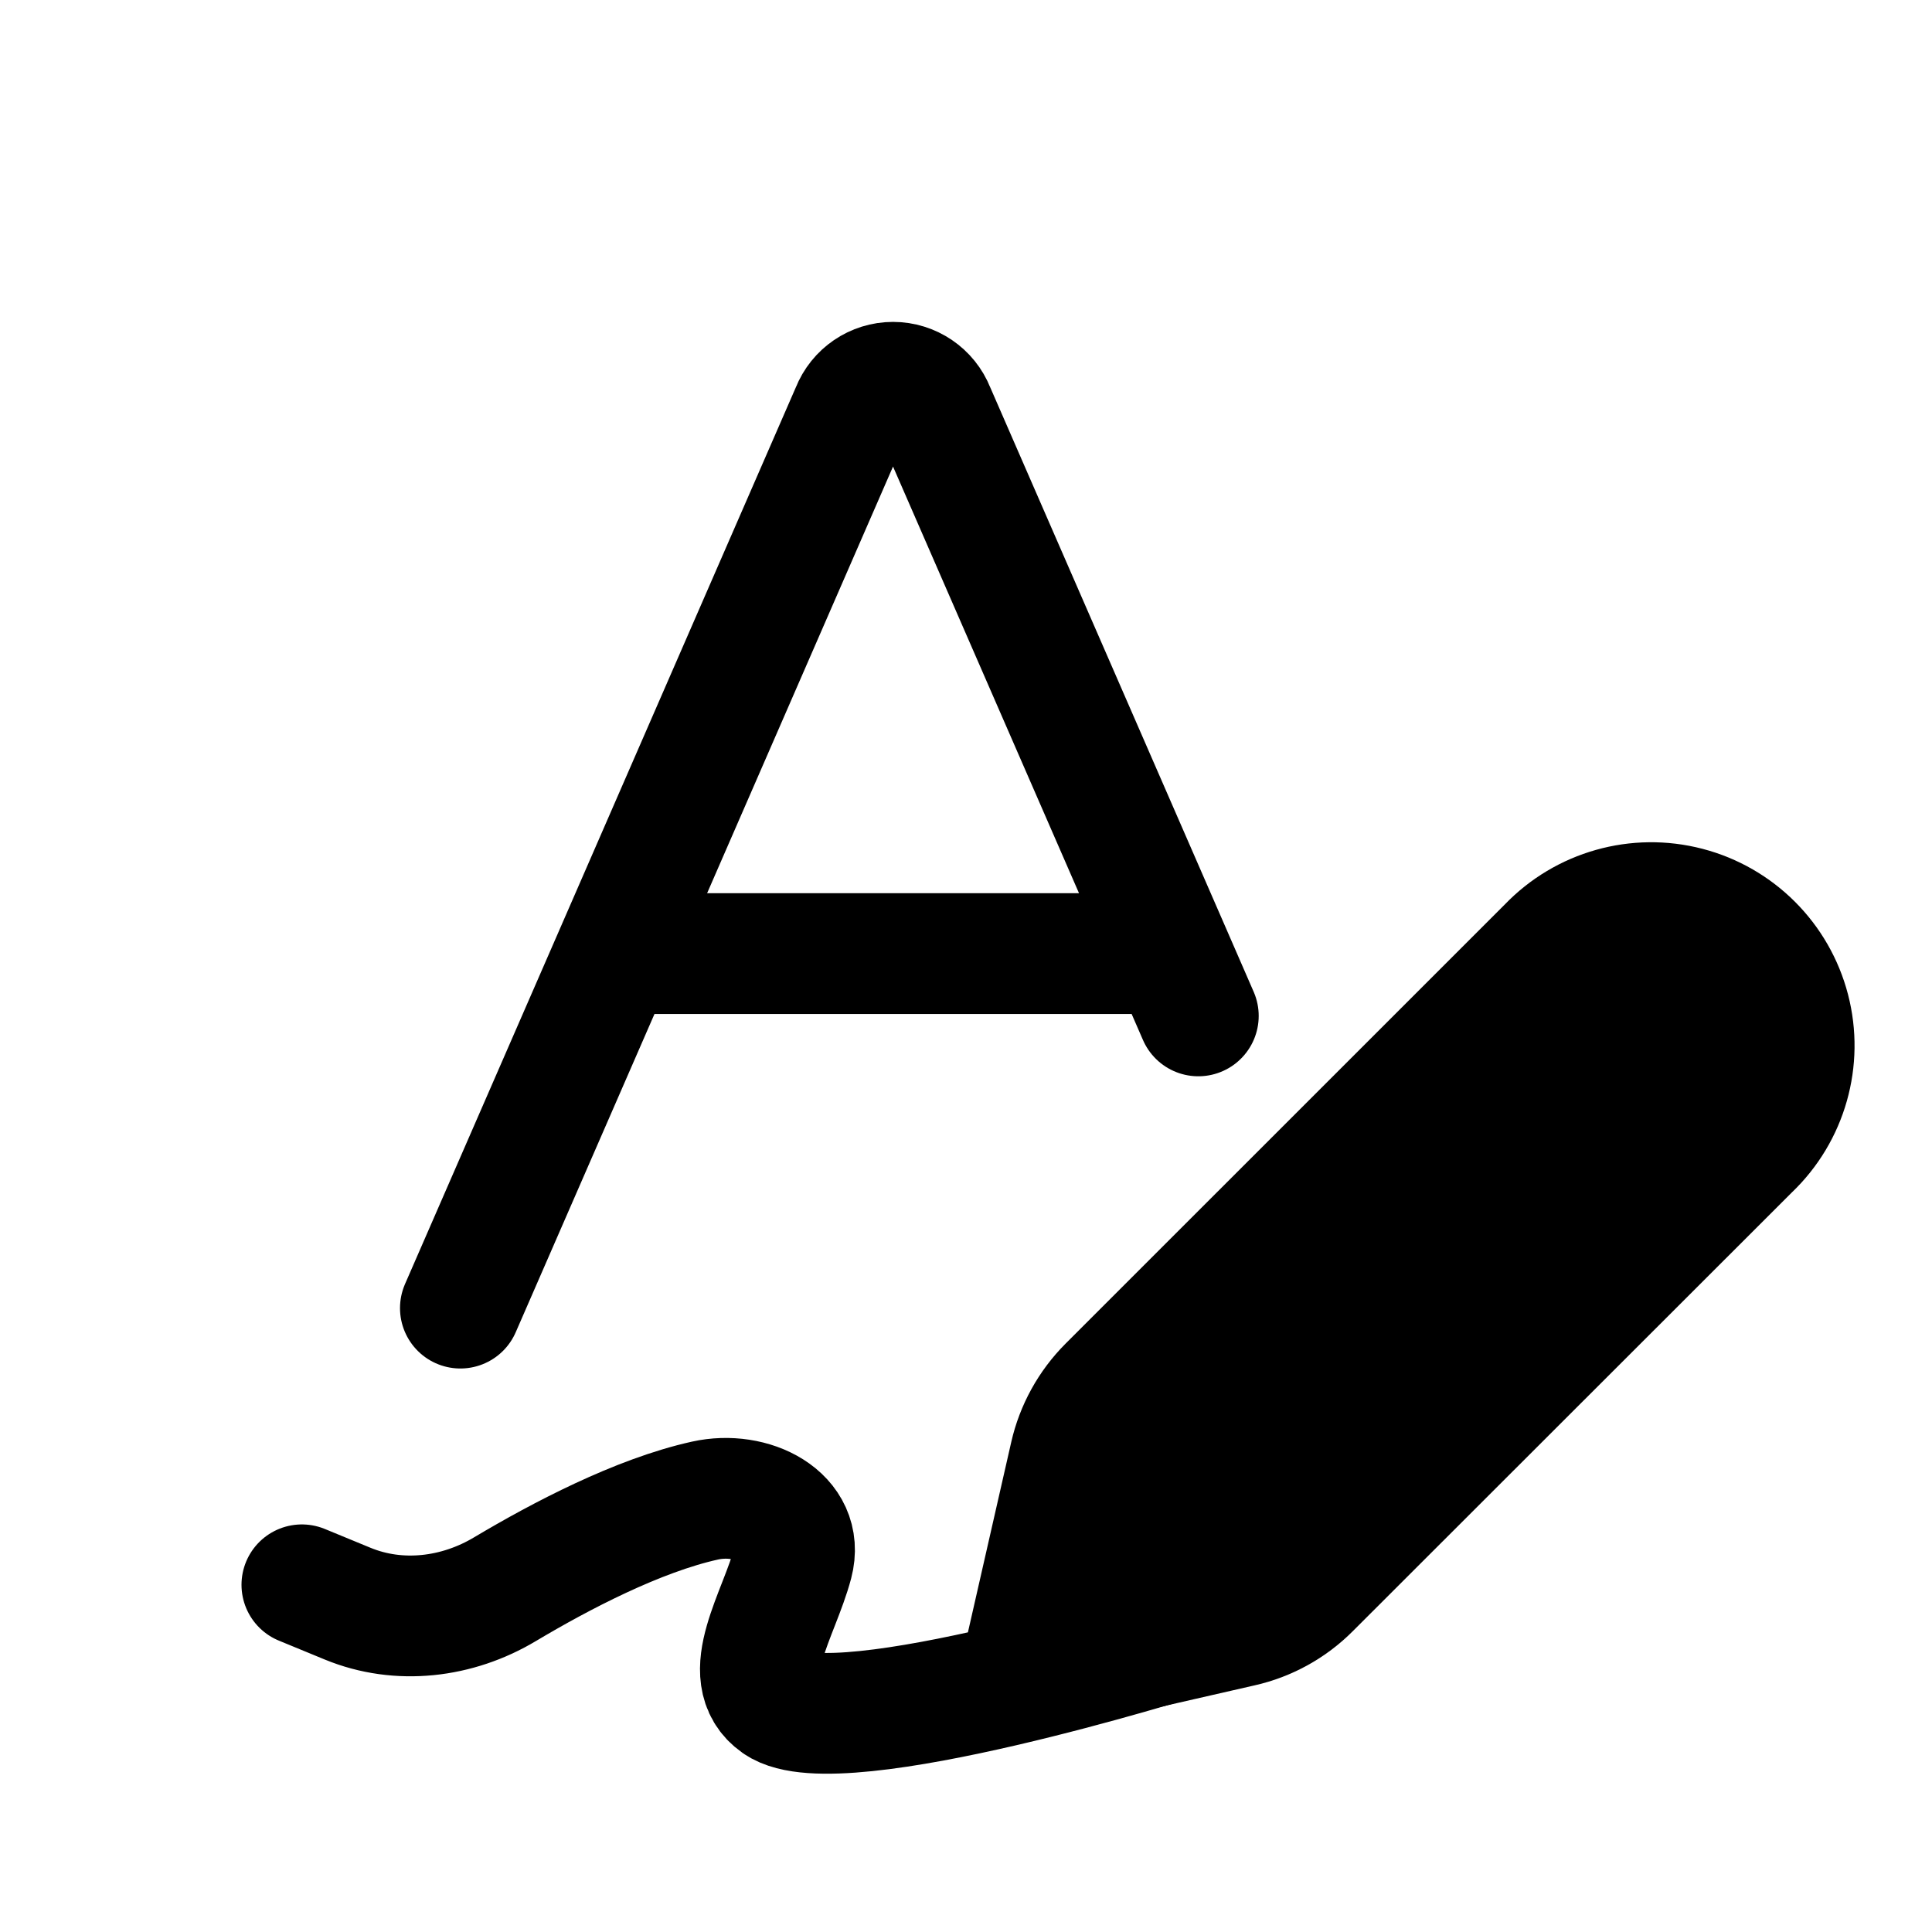
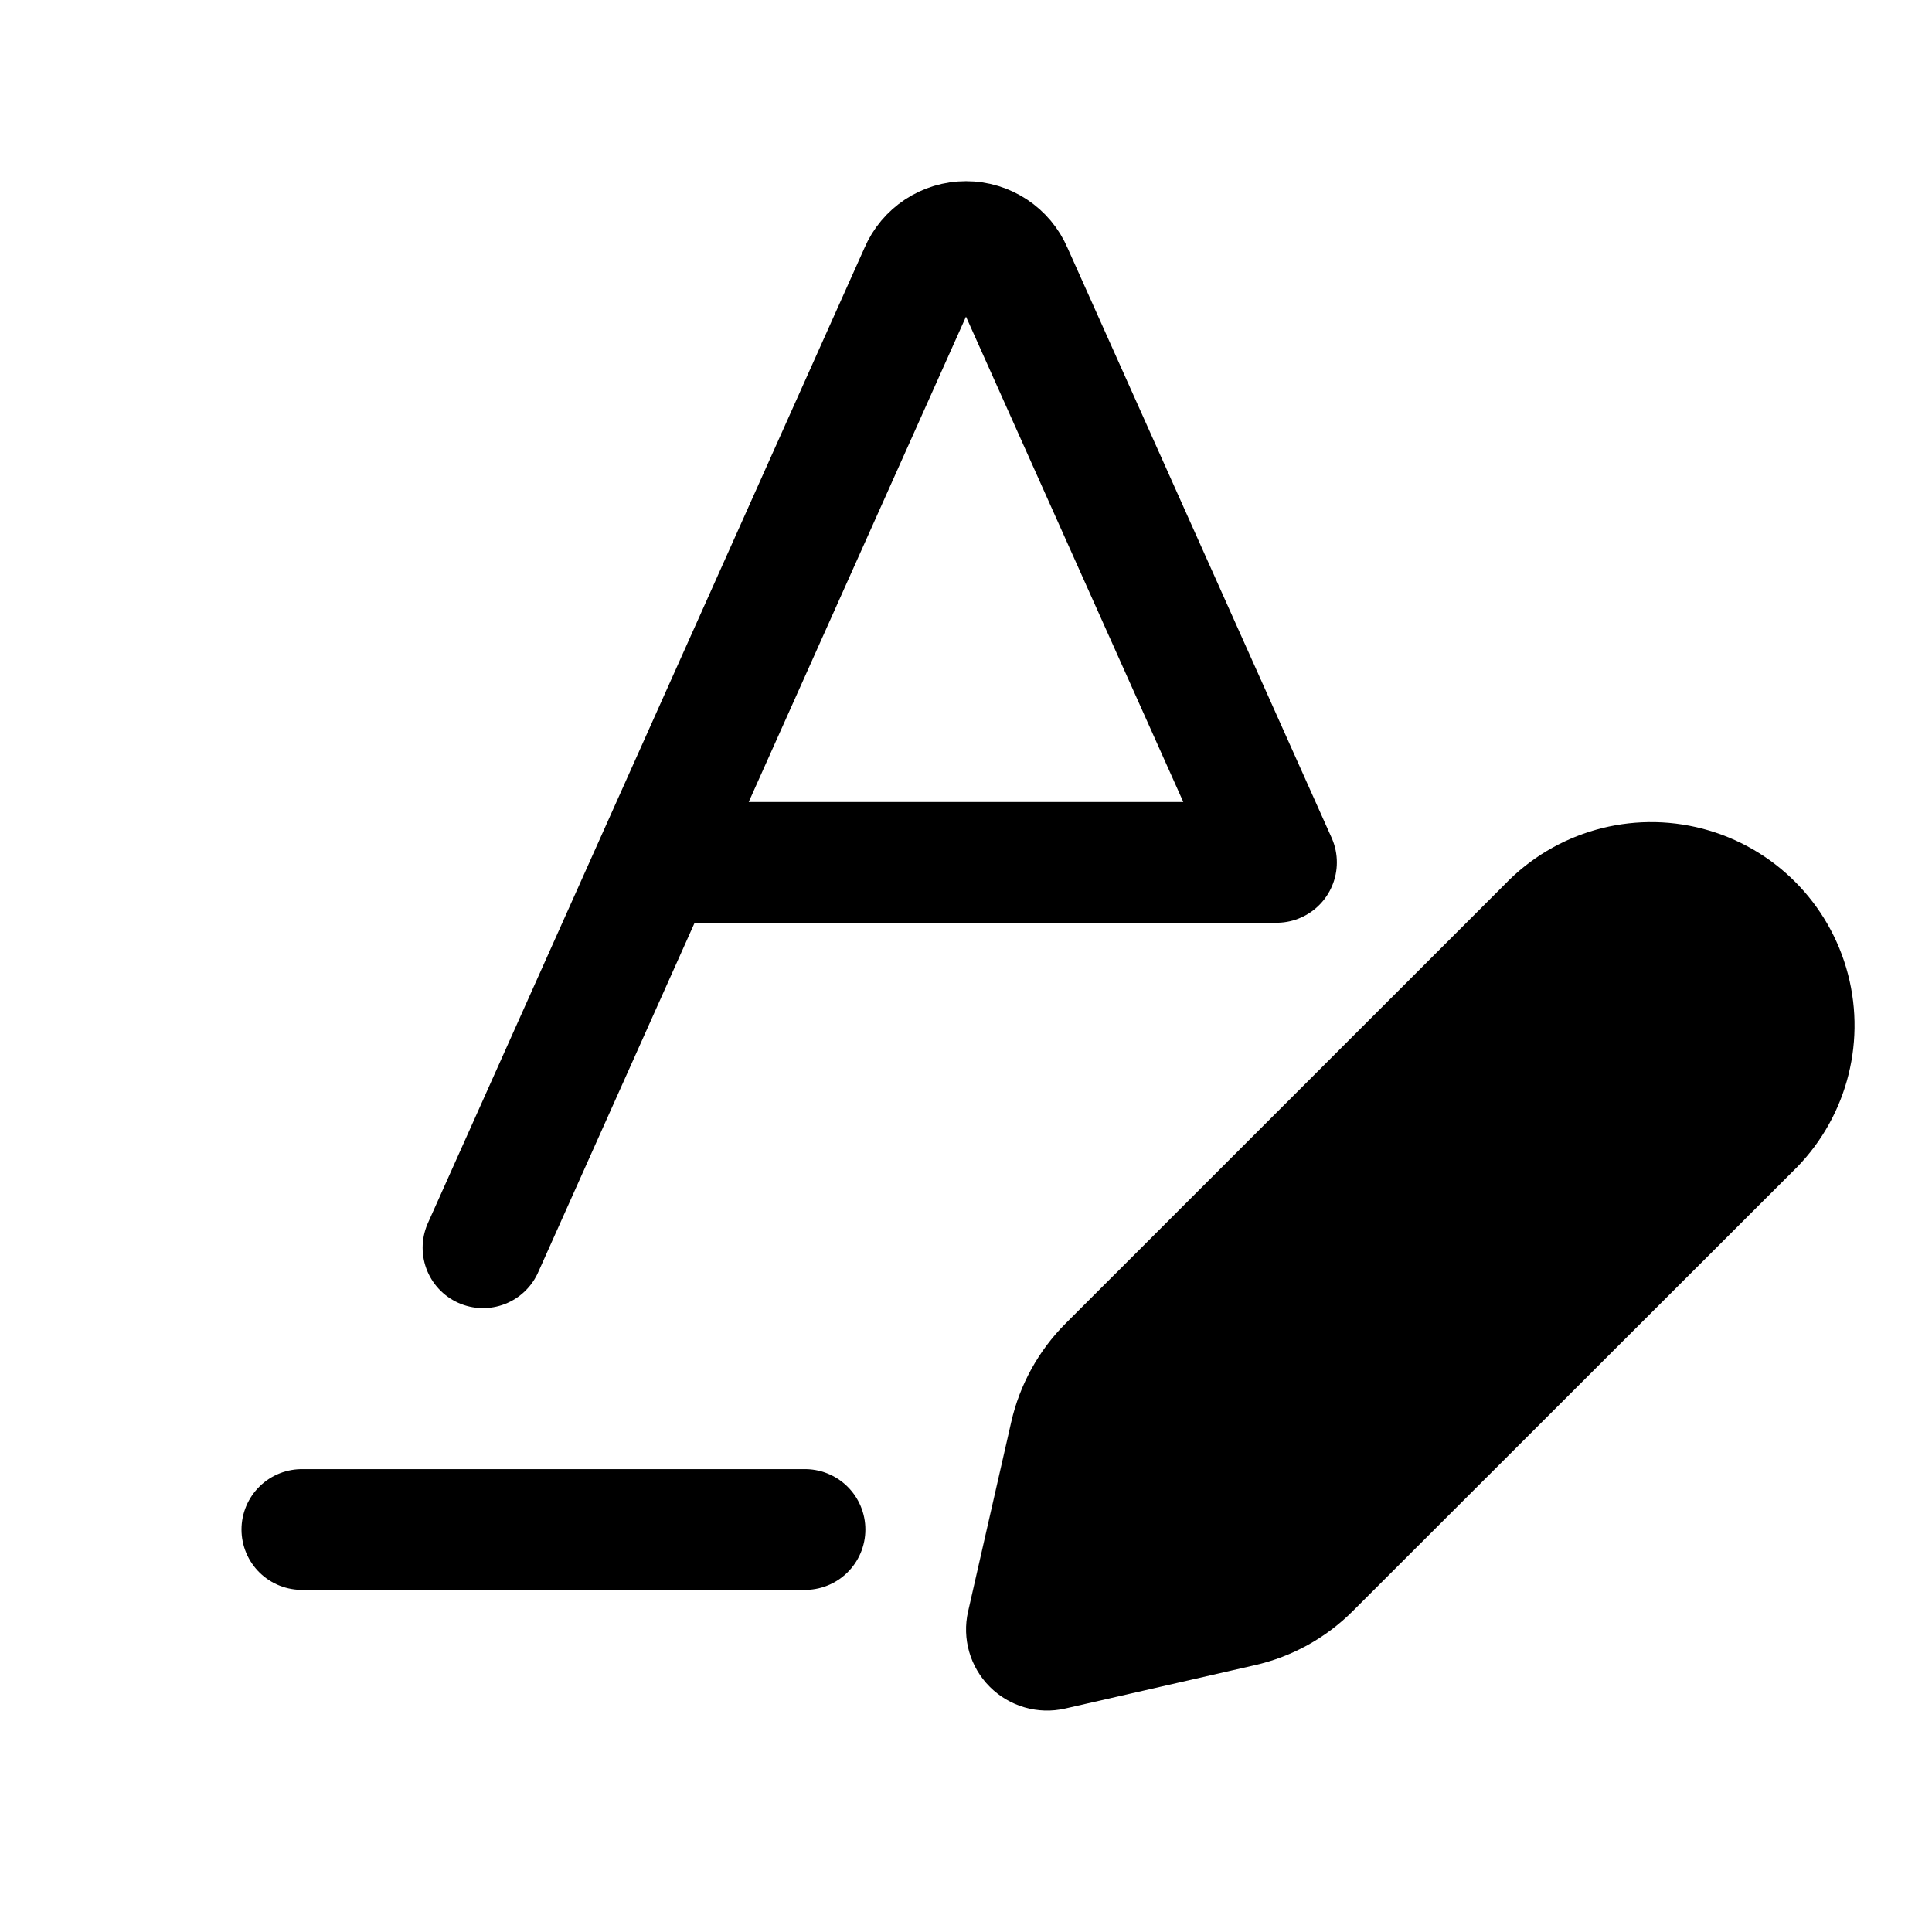
<svg xmlns="http://www.w3.org/2000/svg" width="24" height="24" fill="none" viewBox="0 0 24 24">
-   <path stroke="currentColor" stroke-linecap="round" stroke-linejoin="round" stroke-width="1.5" d="m5.719 16.25 1.92-4.404m0 0h6.91m-6.91 0 2.94-6.747a.553.553 0 0 1 1.029 0l2.941 6.747m0 0 .337.774" />
-   <path fill="currentColor" d="M15.586 20.936a2.5 2.5 0 0 0 1.219-.673l5.454-5.45a2.526 2.526 0 1 0-3.57-3.573l-5.453 5.452c-.335.336-.569.76-.674 1.222l-.536 2.354a1.007 1.007 0 0 0 1.206 1.206z" />
-   <path stroke="currentColor" stroke-linecap="round" stroke-linejoin="round" stroke-width="1.5" d="m3.75 19.687.568.234c.638.263 1.364.175 1.956-.18.69-.411 1.649-.915 2.483-1.1.583-.13 1.243.199 1.091.776-.17.642-.69 1.396-.192 1.745.75.525 5.031-.818 5.031-.818" />
+   <path stroke="currentColor" stroke-linecap="round" stroke-linejoin="round" stroke-width="1.5" d="m6 15.5 2.143-4.787m0 0h7.714L12.574 3.38a.624.624 0 0 0-1.148 0z" />
+   <path fill="currentColor" d="M15.586 20.686a2.5 2.5 0 0 0 1.219-.673l5.454-5.45a2.526 2.526 0 1 0-3.57-3.573l-5.453 5.452c-.335.336-.569.76-.674 1.222l-.536 2.354a1.007 1.007 0 0 0 1.206 1.206z" />
+   <path stroke="currentColor" stroke-linecap="round" stroke-width="1.5" d="M3.75 19H10" />
</svg>
